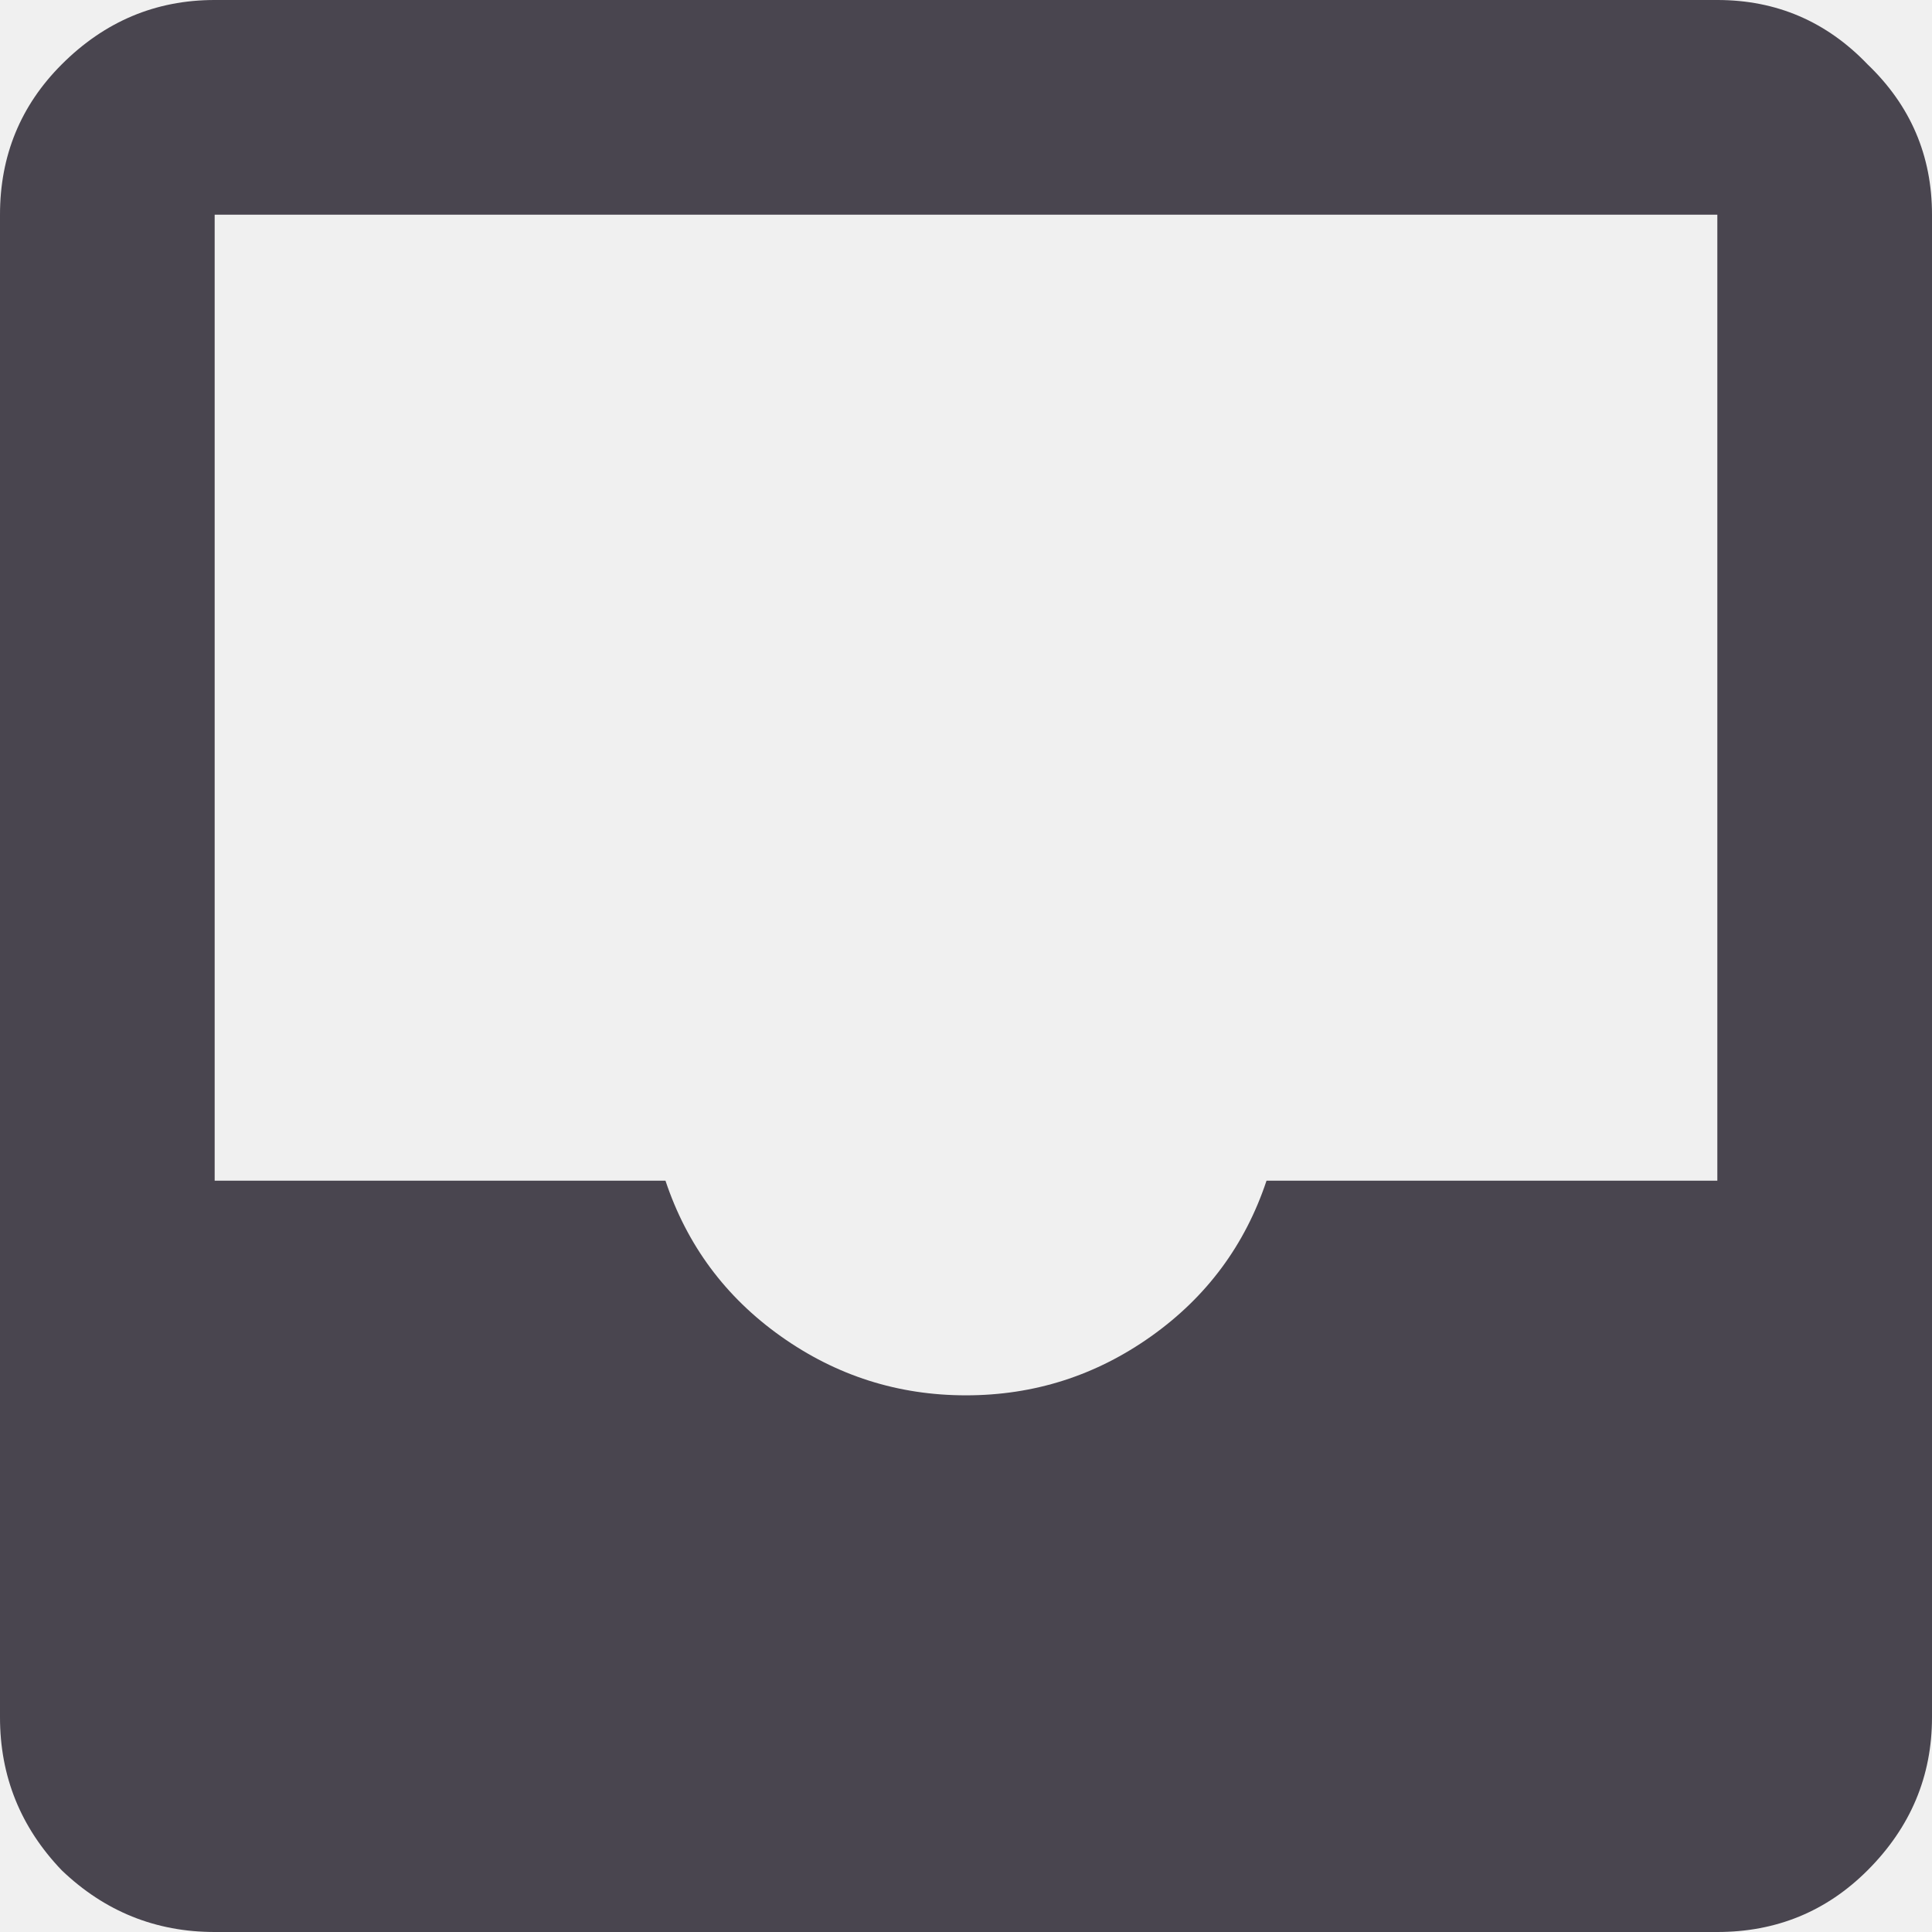
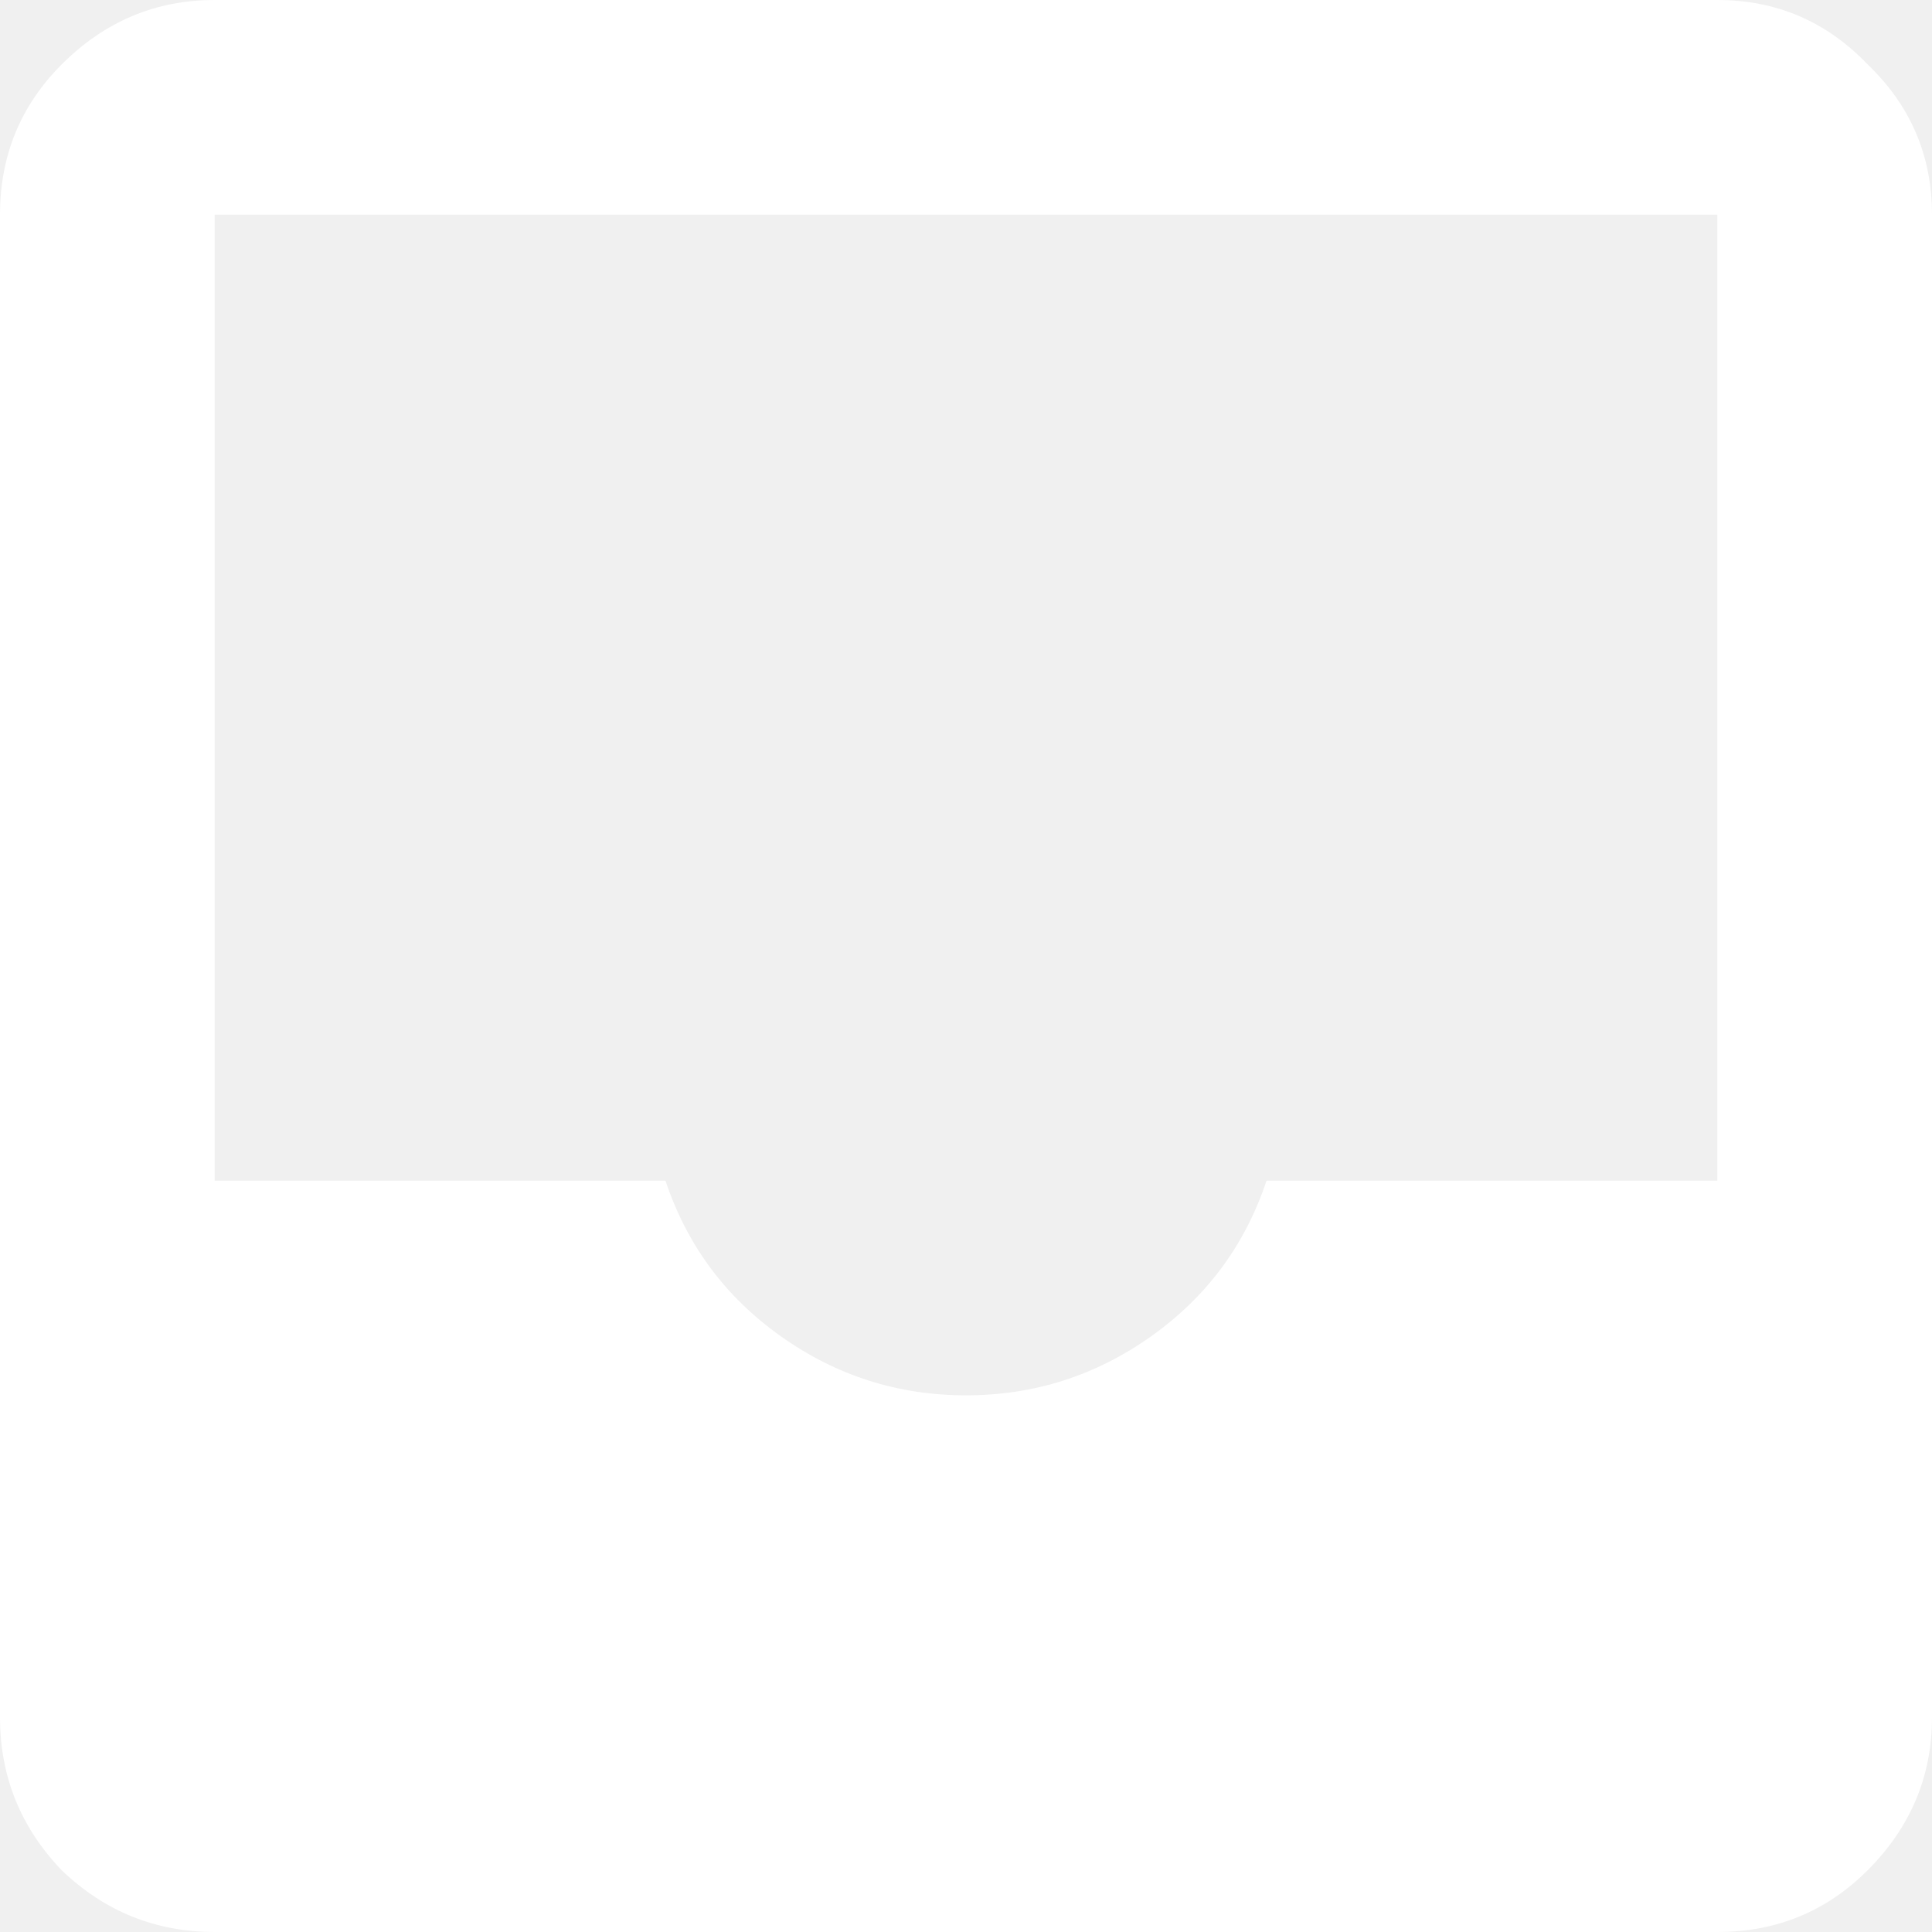
<svg xmlns="http://www.w3.org/2000/svg" width="18" height="18" viewBox="0 0 18 18" fill="none">
-   <path d="M2 18C1.45 18 0.975 17.808 0.575 17.425C0.192 17.025 0 16.55 0 16V2C0 1.45 0.192 0.983 0.575 0.6C0.975 0.2 1.45 0 2 0H16C16.55 0 17.017 0.2 17.4 0.6C17.8 0.983 18 1.45 18 2V16C18 16.55 17.8 17.025 17.4 17.425C17.017 17.808 16.55 18 16 18H2ZM9 13C9.633 13 10.208 12.817 10.725 12.45C11.242 12.083 11.6 11.6 11.8 11H16V2H2V11H6.2C6.4 11.6 6.758 12.083 7.275 12.45C7.792 12.817 8.367 13 9 13Z" fill="#49454F" />
+   <path d="M2 18C1.45 18 0.975 17.808 0.575 17.425C0.192 17.025 0 16.55 0 16V2C0 1.45 0.192 0.983 0.575 0.6C0.975 0.2 1.45 0 2 0H16C16.55 0 17.017 0.2 17.4 0.6C17.8 0.983 18 1.45 18 2V16C18 16.55 17.8 17.025 17.4 17.425C17.017 17.808 16.55 18 16 18H2ZM9 13C9.633 13 10.208 12.817 10.725 12.45C11.242 12.083 11.6 11.6 11.8 11H16V2H2V11H6.2C6.4 11.6 6.758 12.083 7.275 12.45C7.792 12.817 8.367 13 9 13Z" fill="white" />
</svg>
